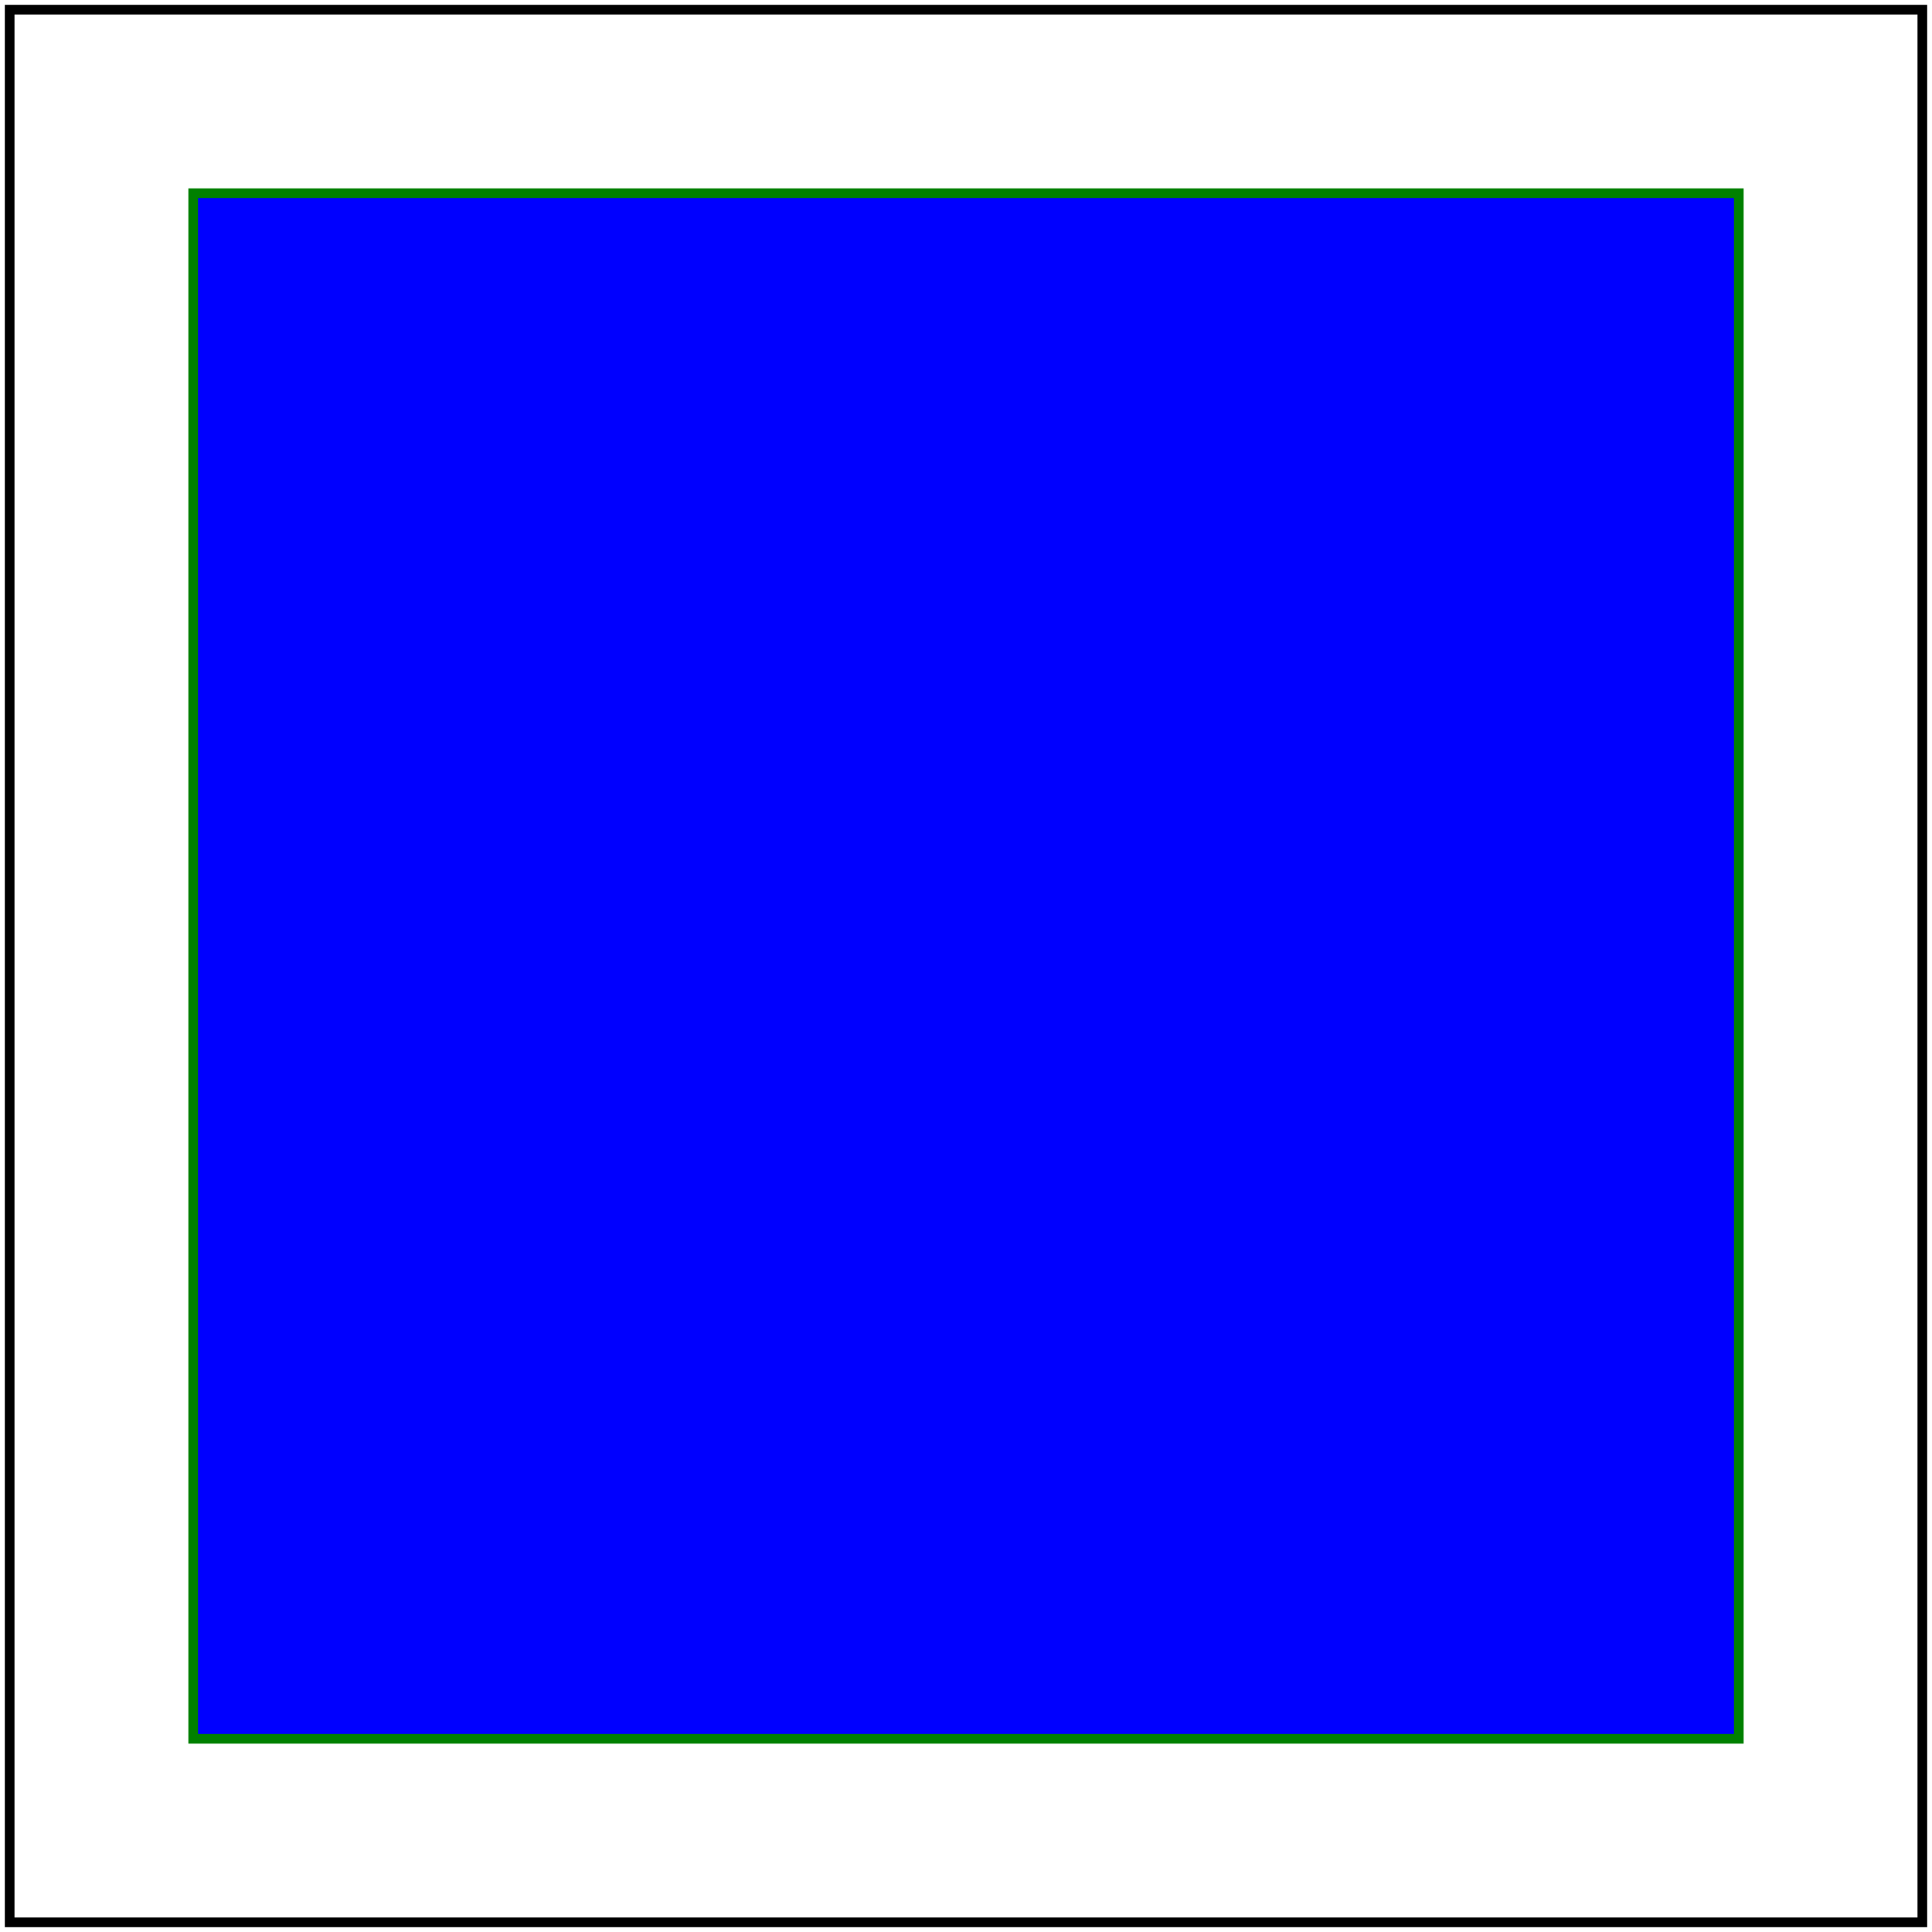
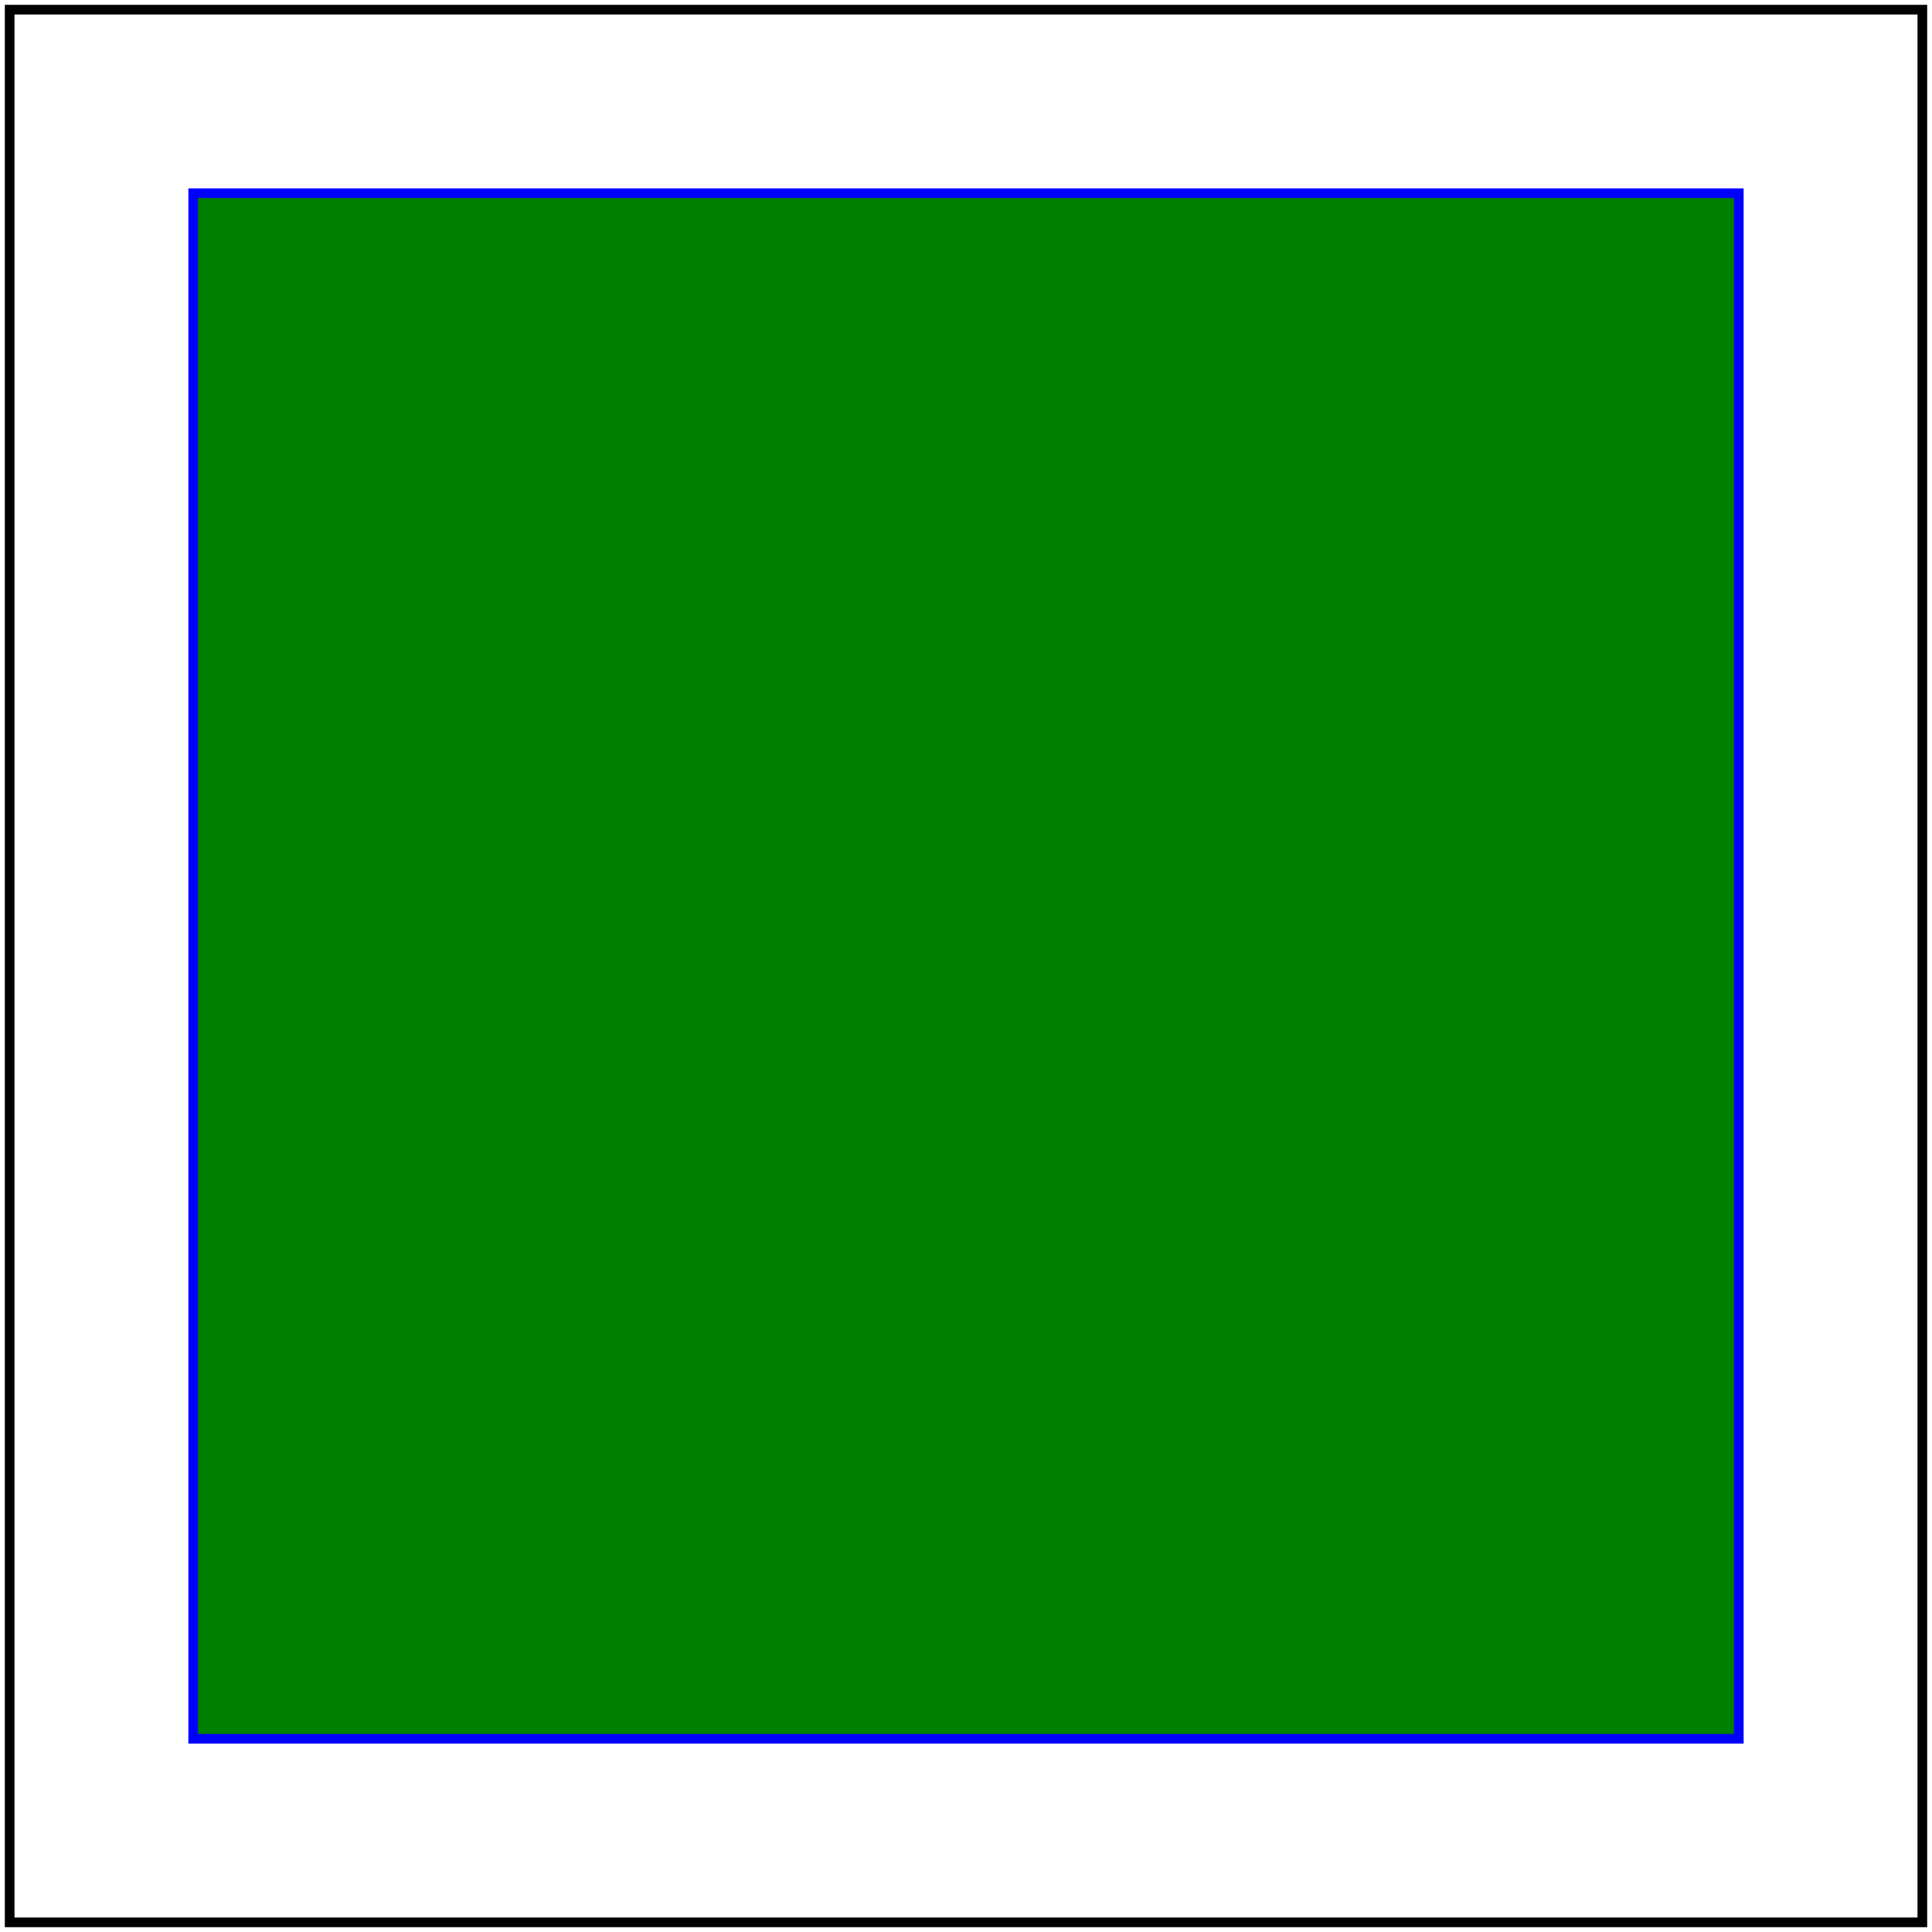
<svg xmlns="http://www.w3.org/2000/svg" xmlns:xlink="http://www.w3.org/1999/xlink" id="svg1" viewBox="0 0 200 200">
  <defs id="defs1">
    <rect id="rect1" x="20" y="20" width="160" height="160" stroke="context-fill" fill="context-stroke" />
  </defs>
  <use id="use2" xlink:href="#rect1" stroke="context-stroke" fill="context-fill" />
-   <use id="use1" xlink:href="#use2" stroke="blue" fill="green" />
+   <use id="use1" xlink:href="#use2" stroke="green" fill="blue" />
  <rect id="frame" x="1" y="1" width="198" height="198" fill="none" stroke="black" />
</svg>
